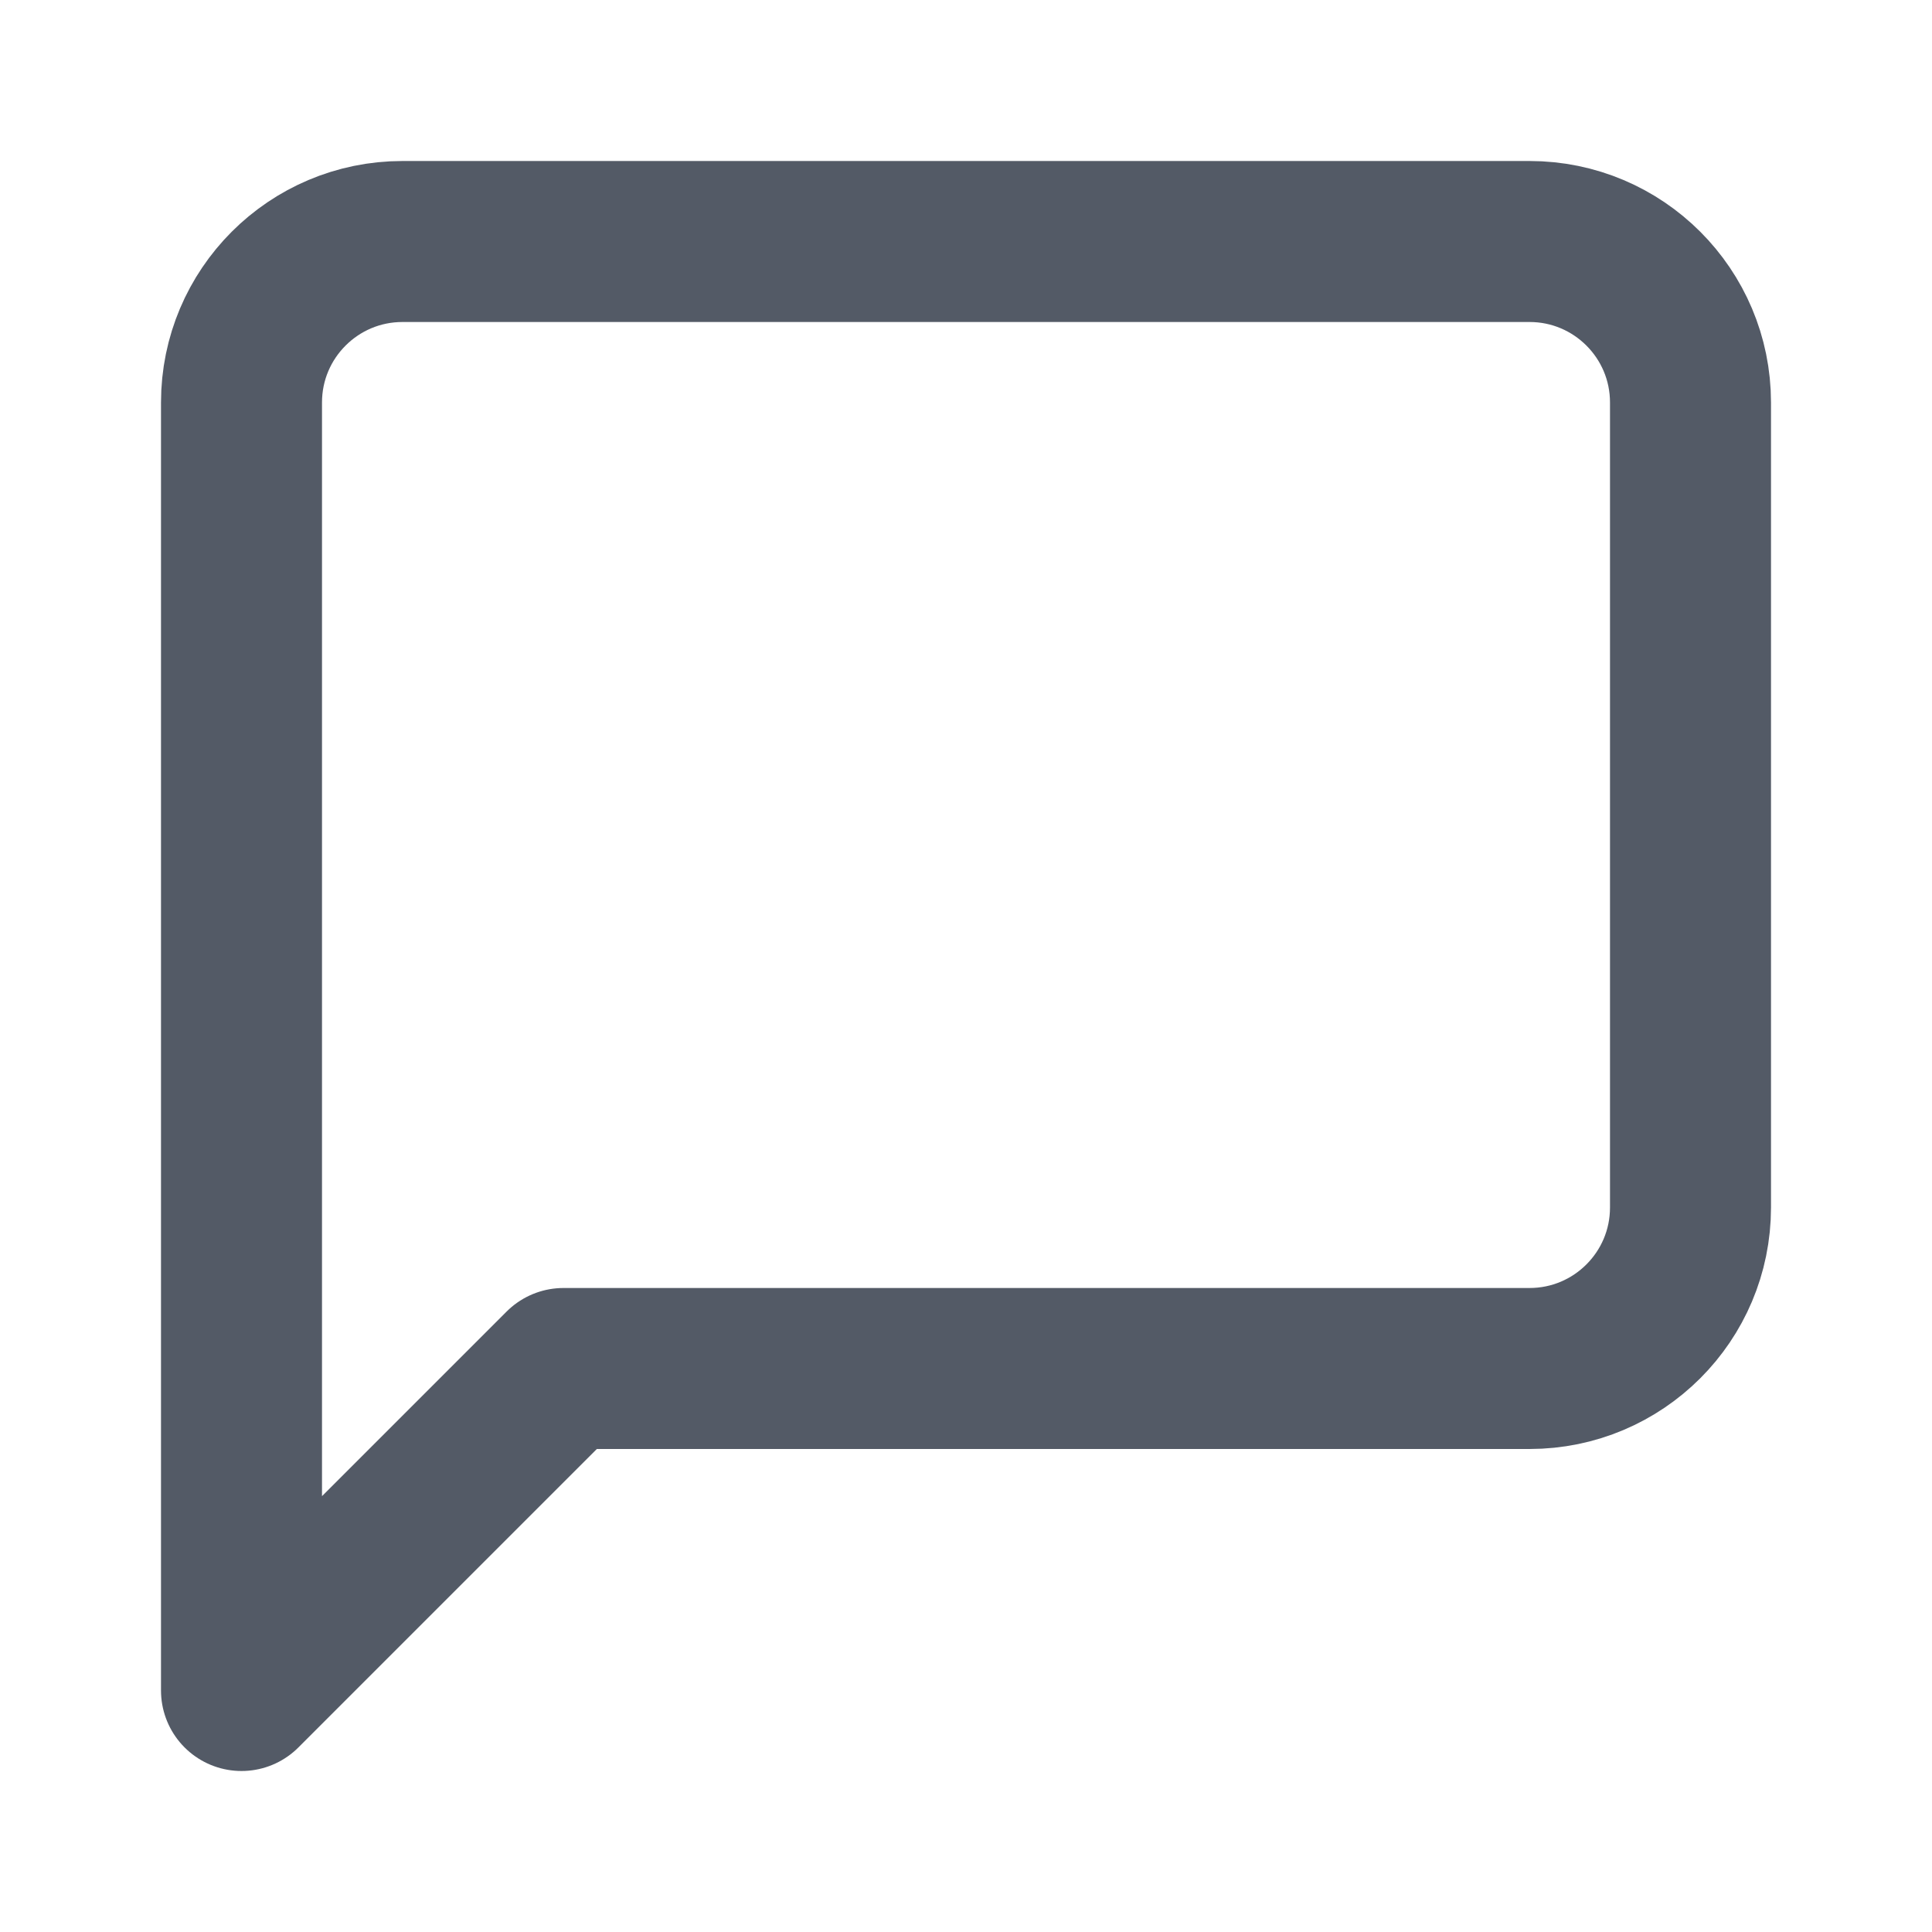
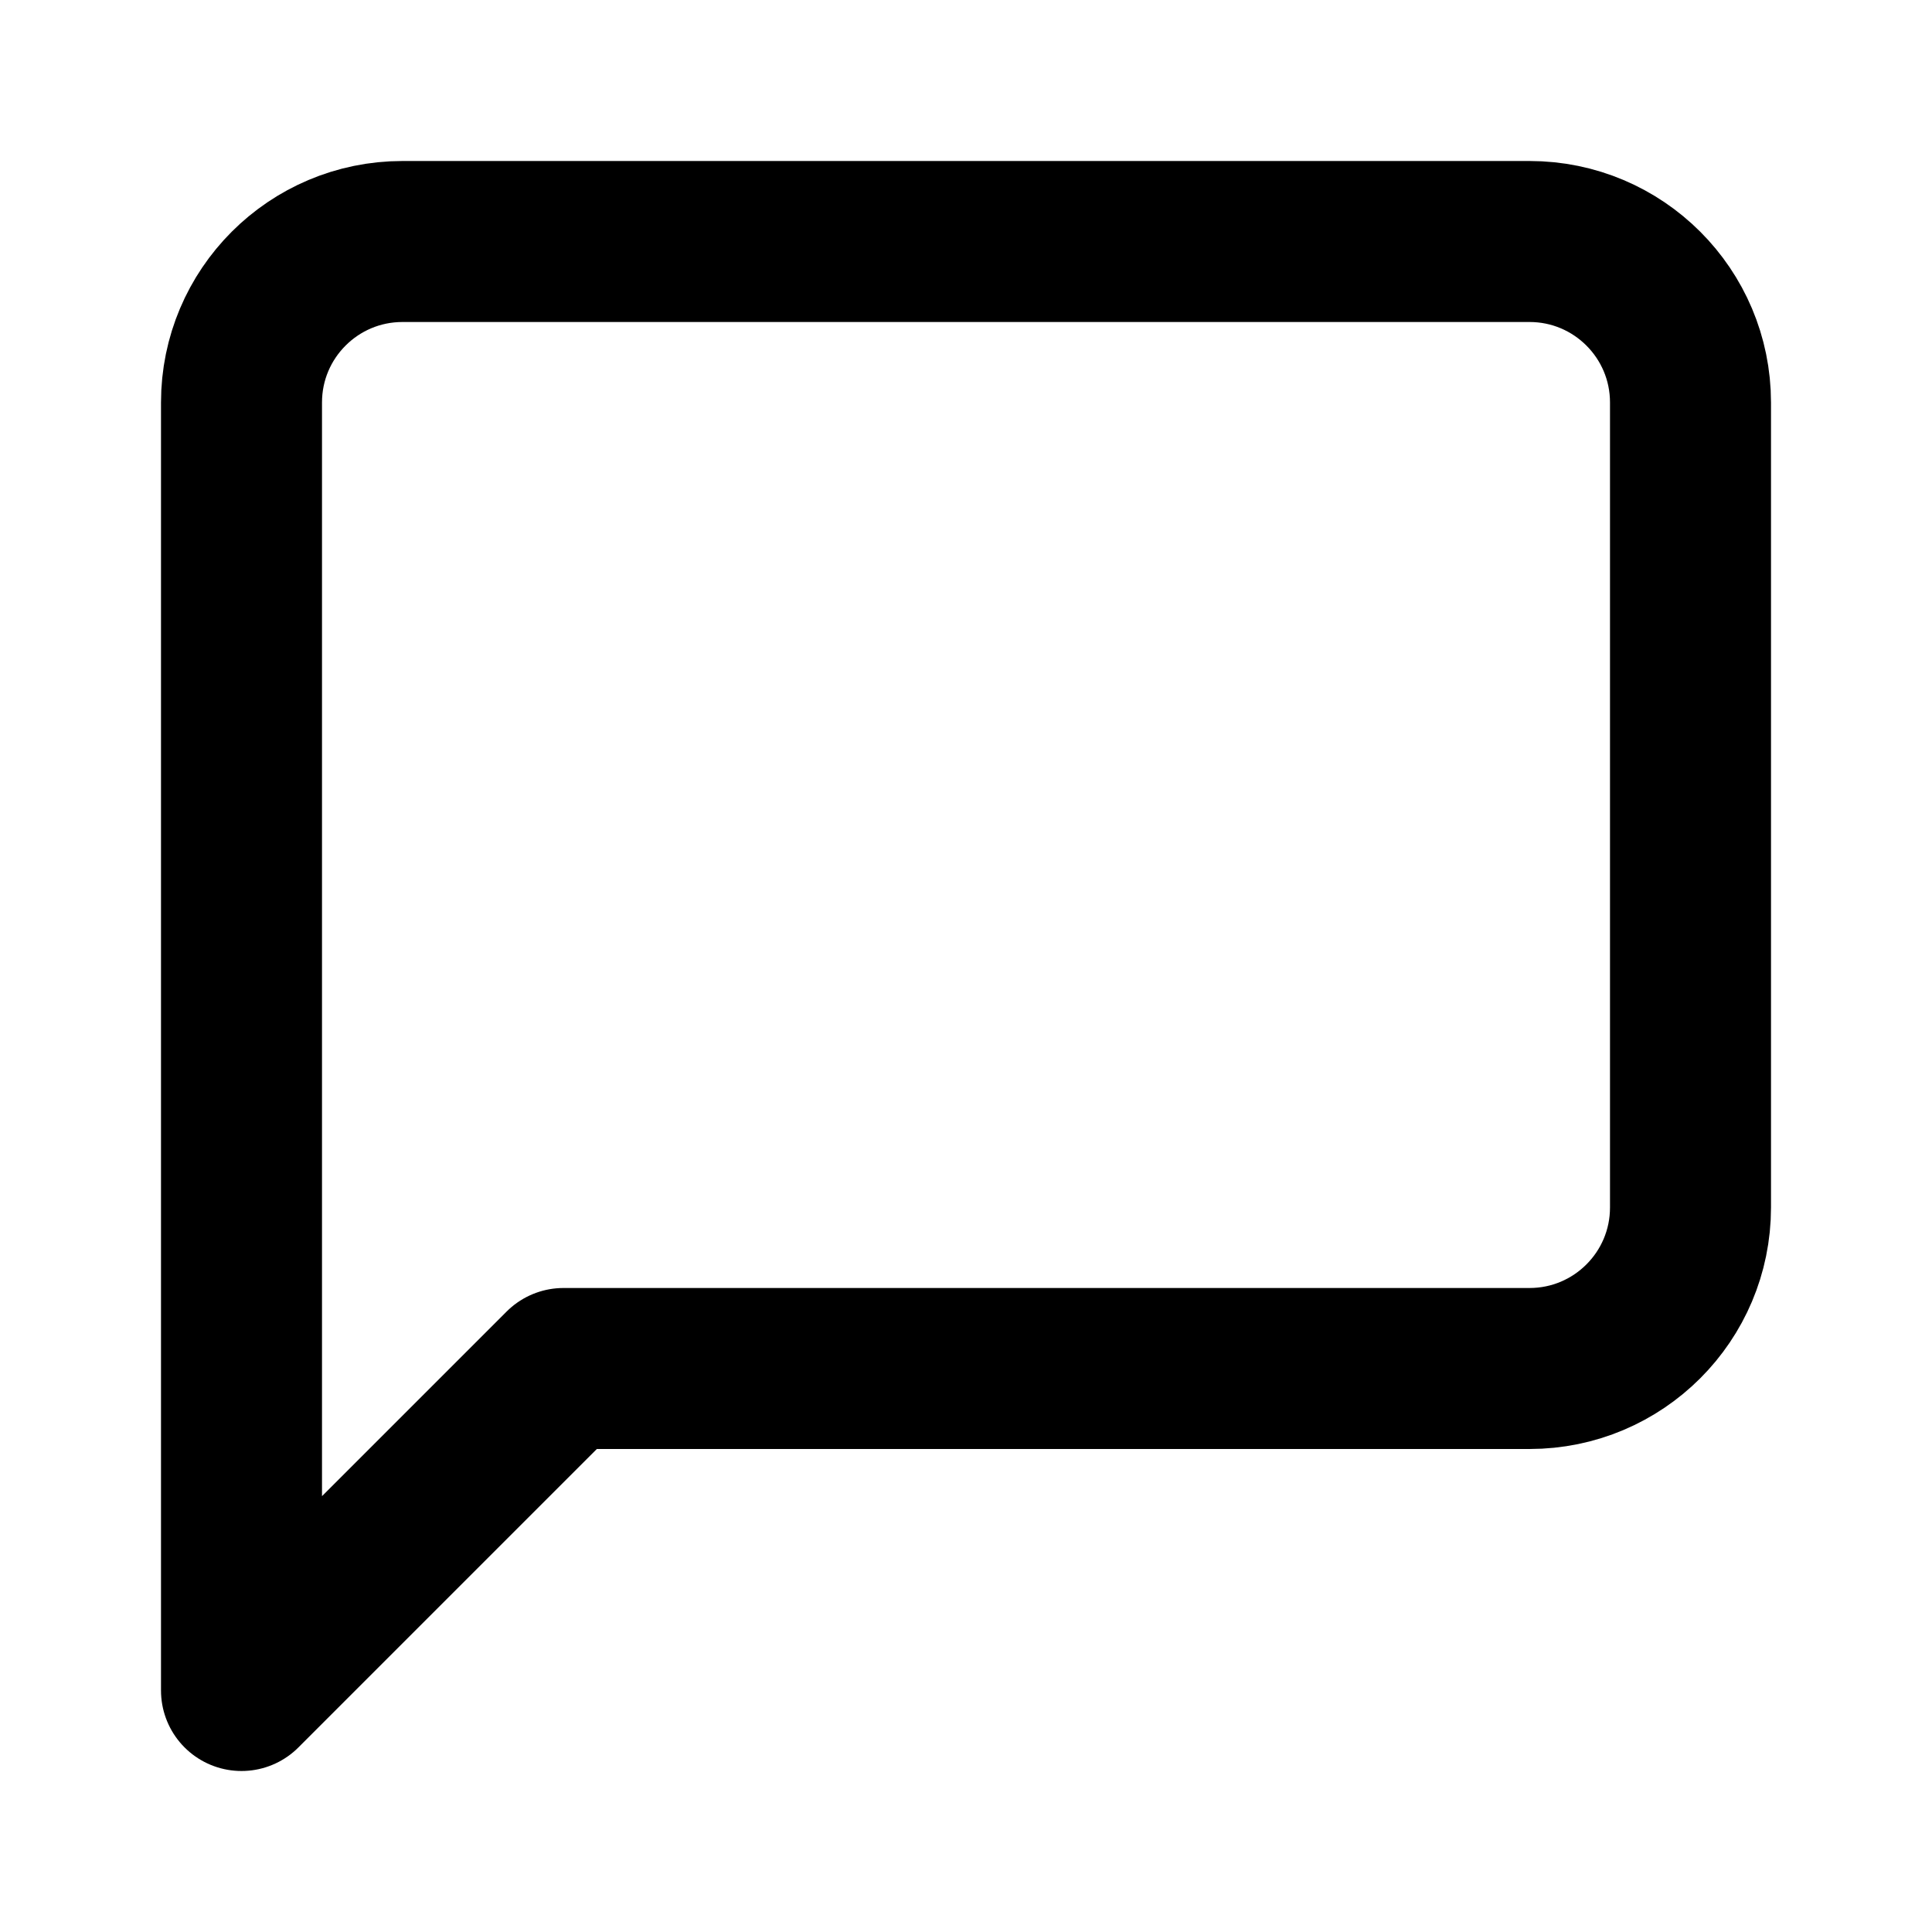
- <svg xmlns="http://www.w3.org/2000/svg" viewBox="0 0 24 24" fill="none" stroke="#535a66" stroke-width="2" stroke-linecap="round" stroke-linejoin="round">
+ <svg xmlns="http://www.w3.org/2000/svg" viewBox="0 0 24 24" fill="none" stroke="currentColor" stroke-width="2" stroke-linecap="round" stroke-linejoin="round">
  <path d="M21 15a2 2 0 0 1-2 2H7l-4 4V5a2 2 0 0 1 2-2h14a2 2 0 0 1 2 2v10z" />
</svg>
